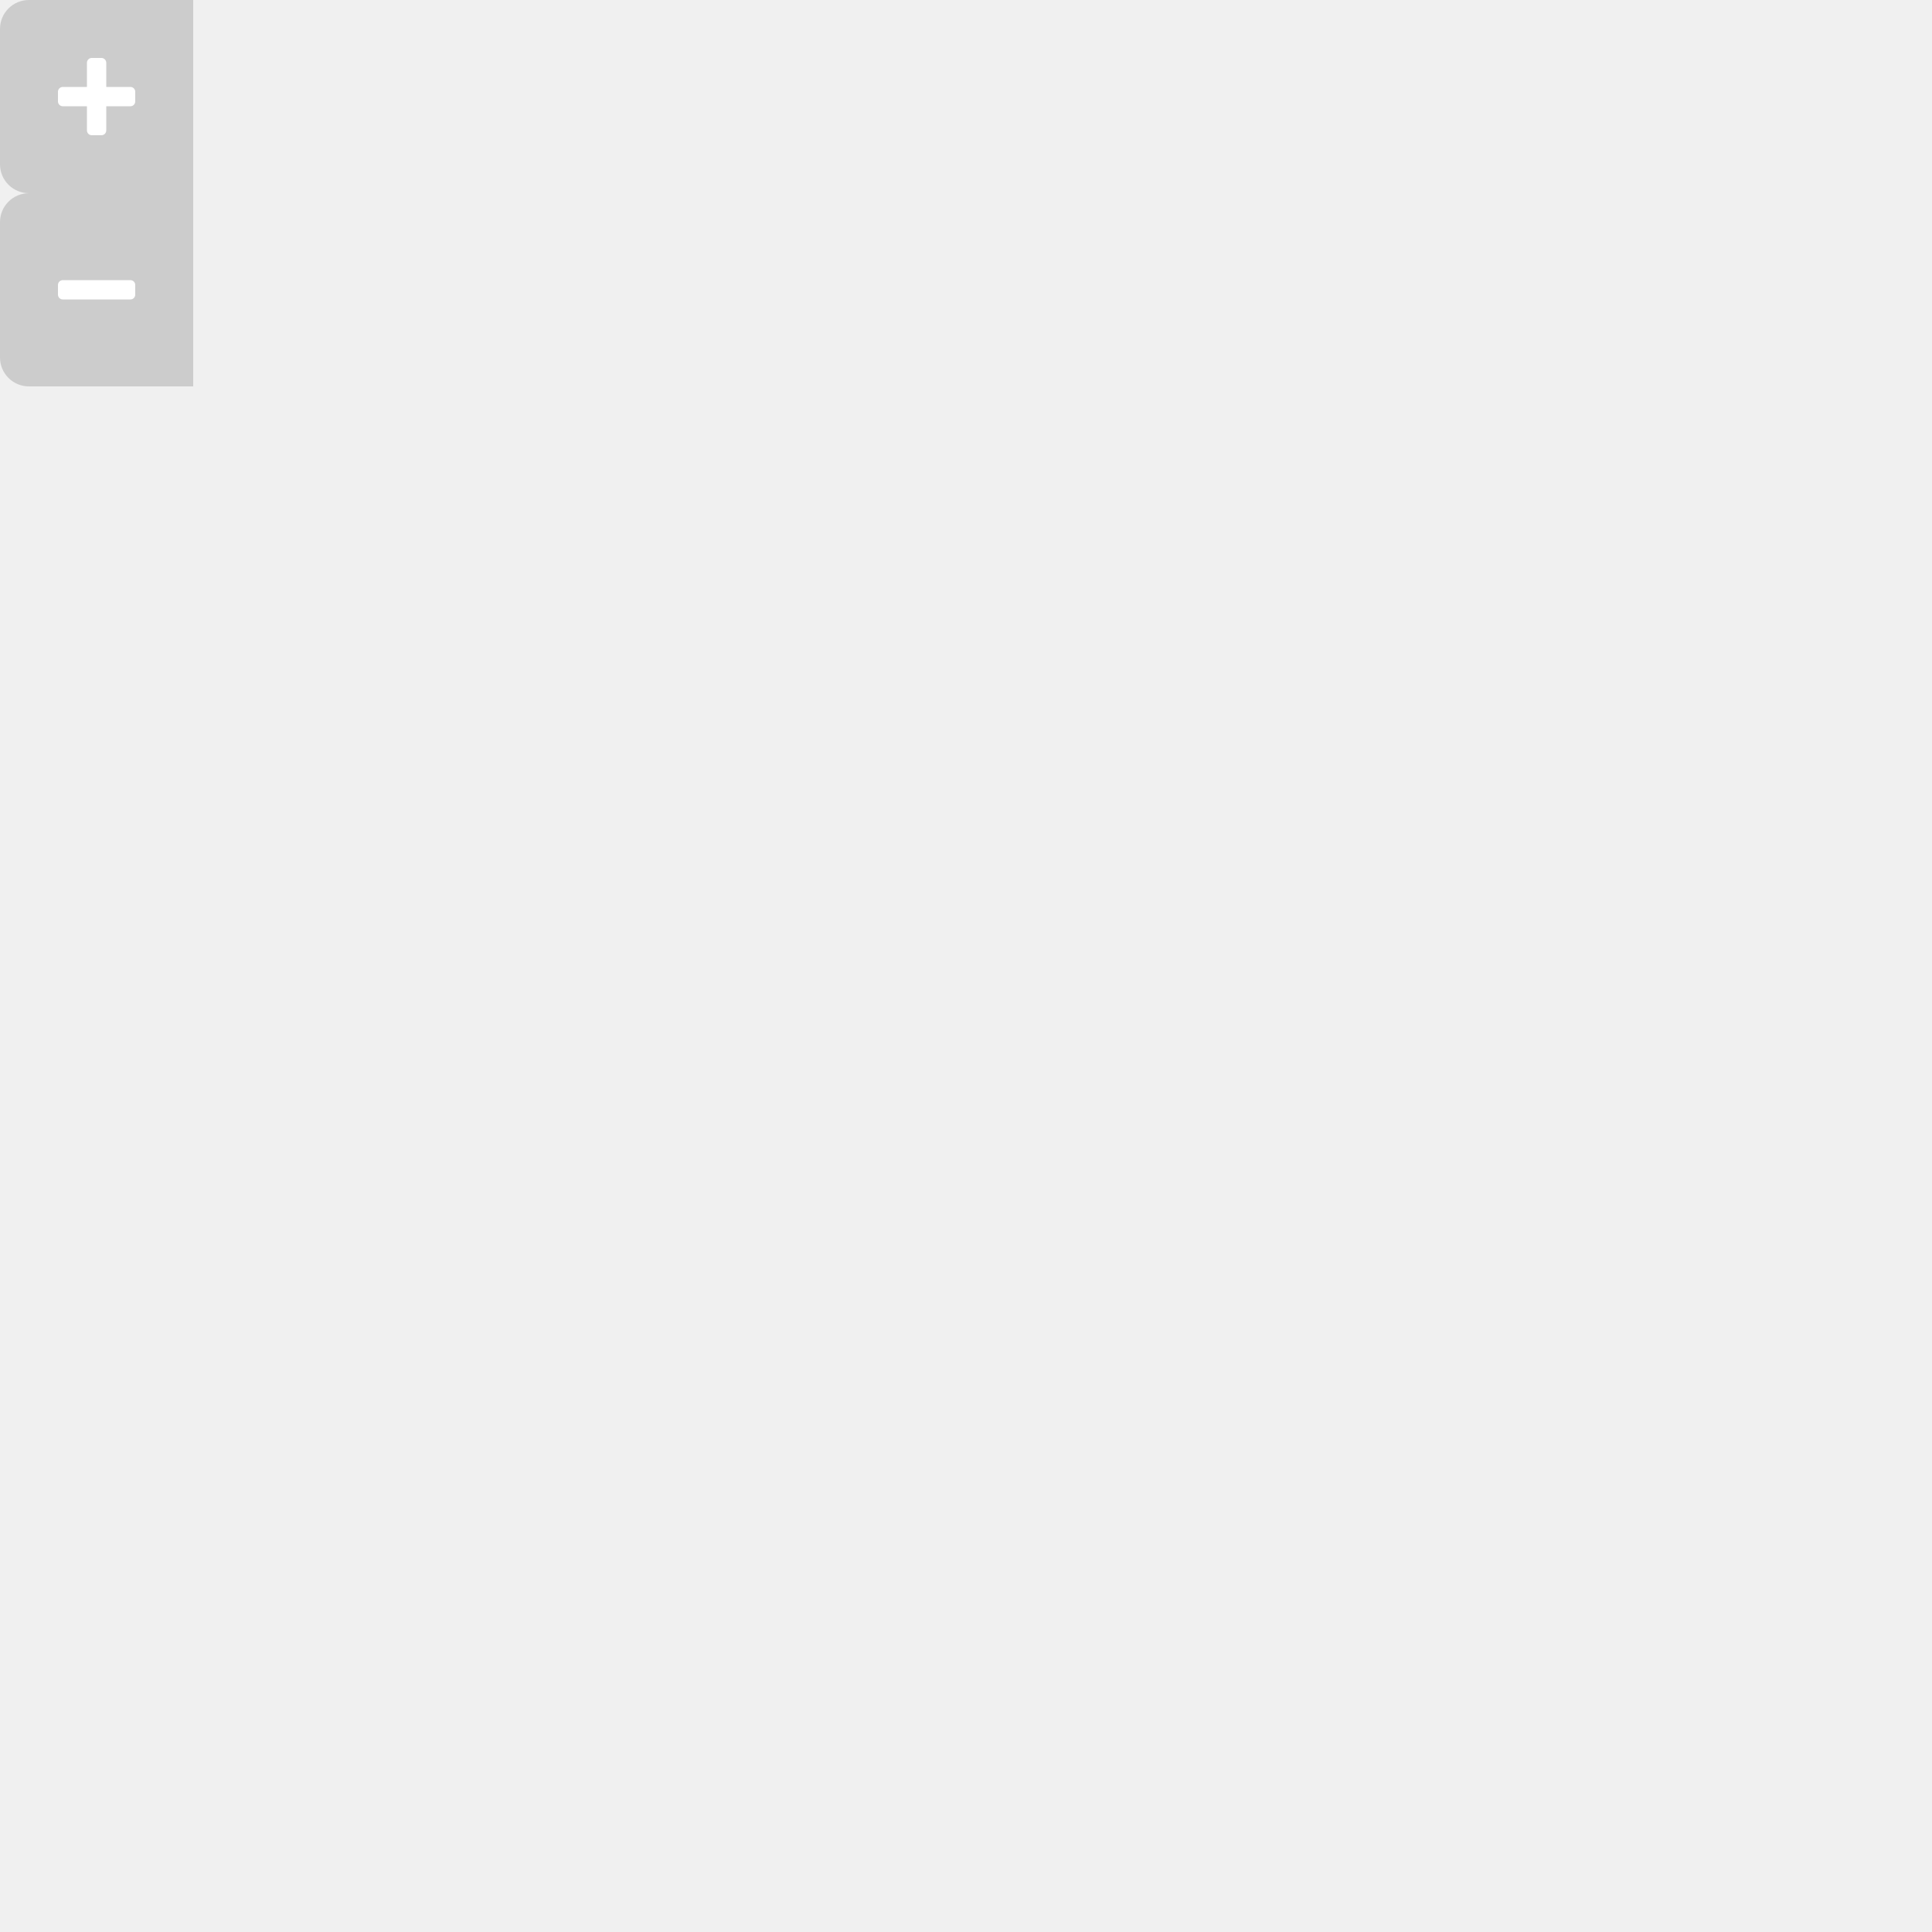
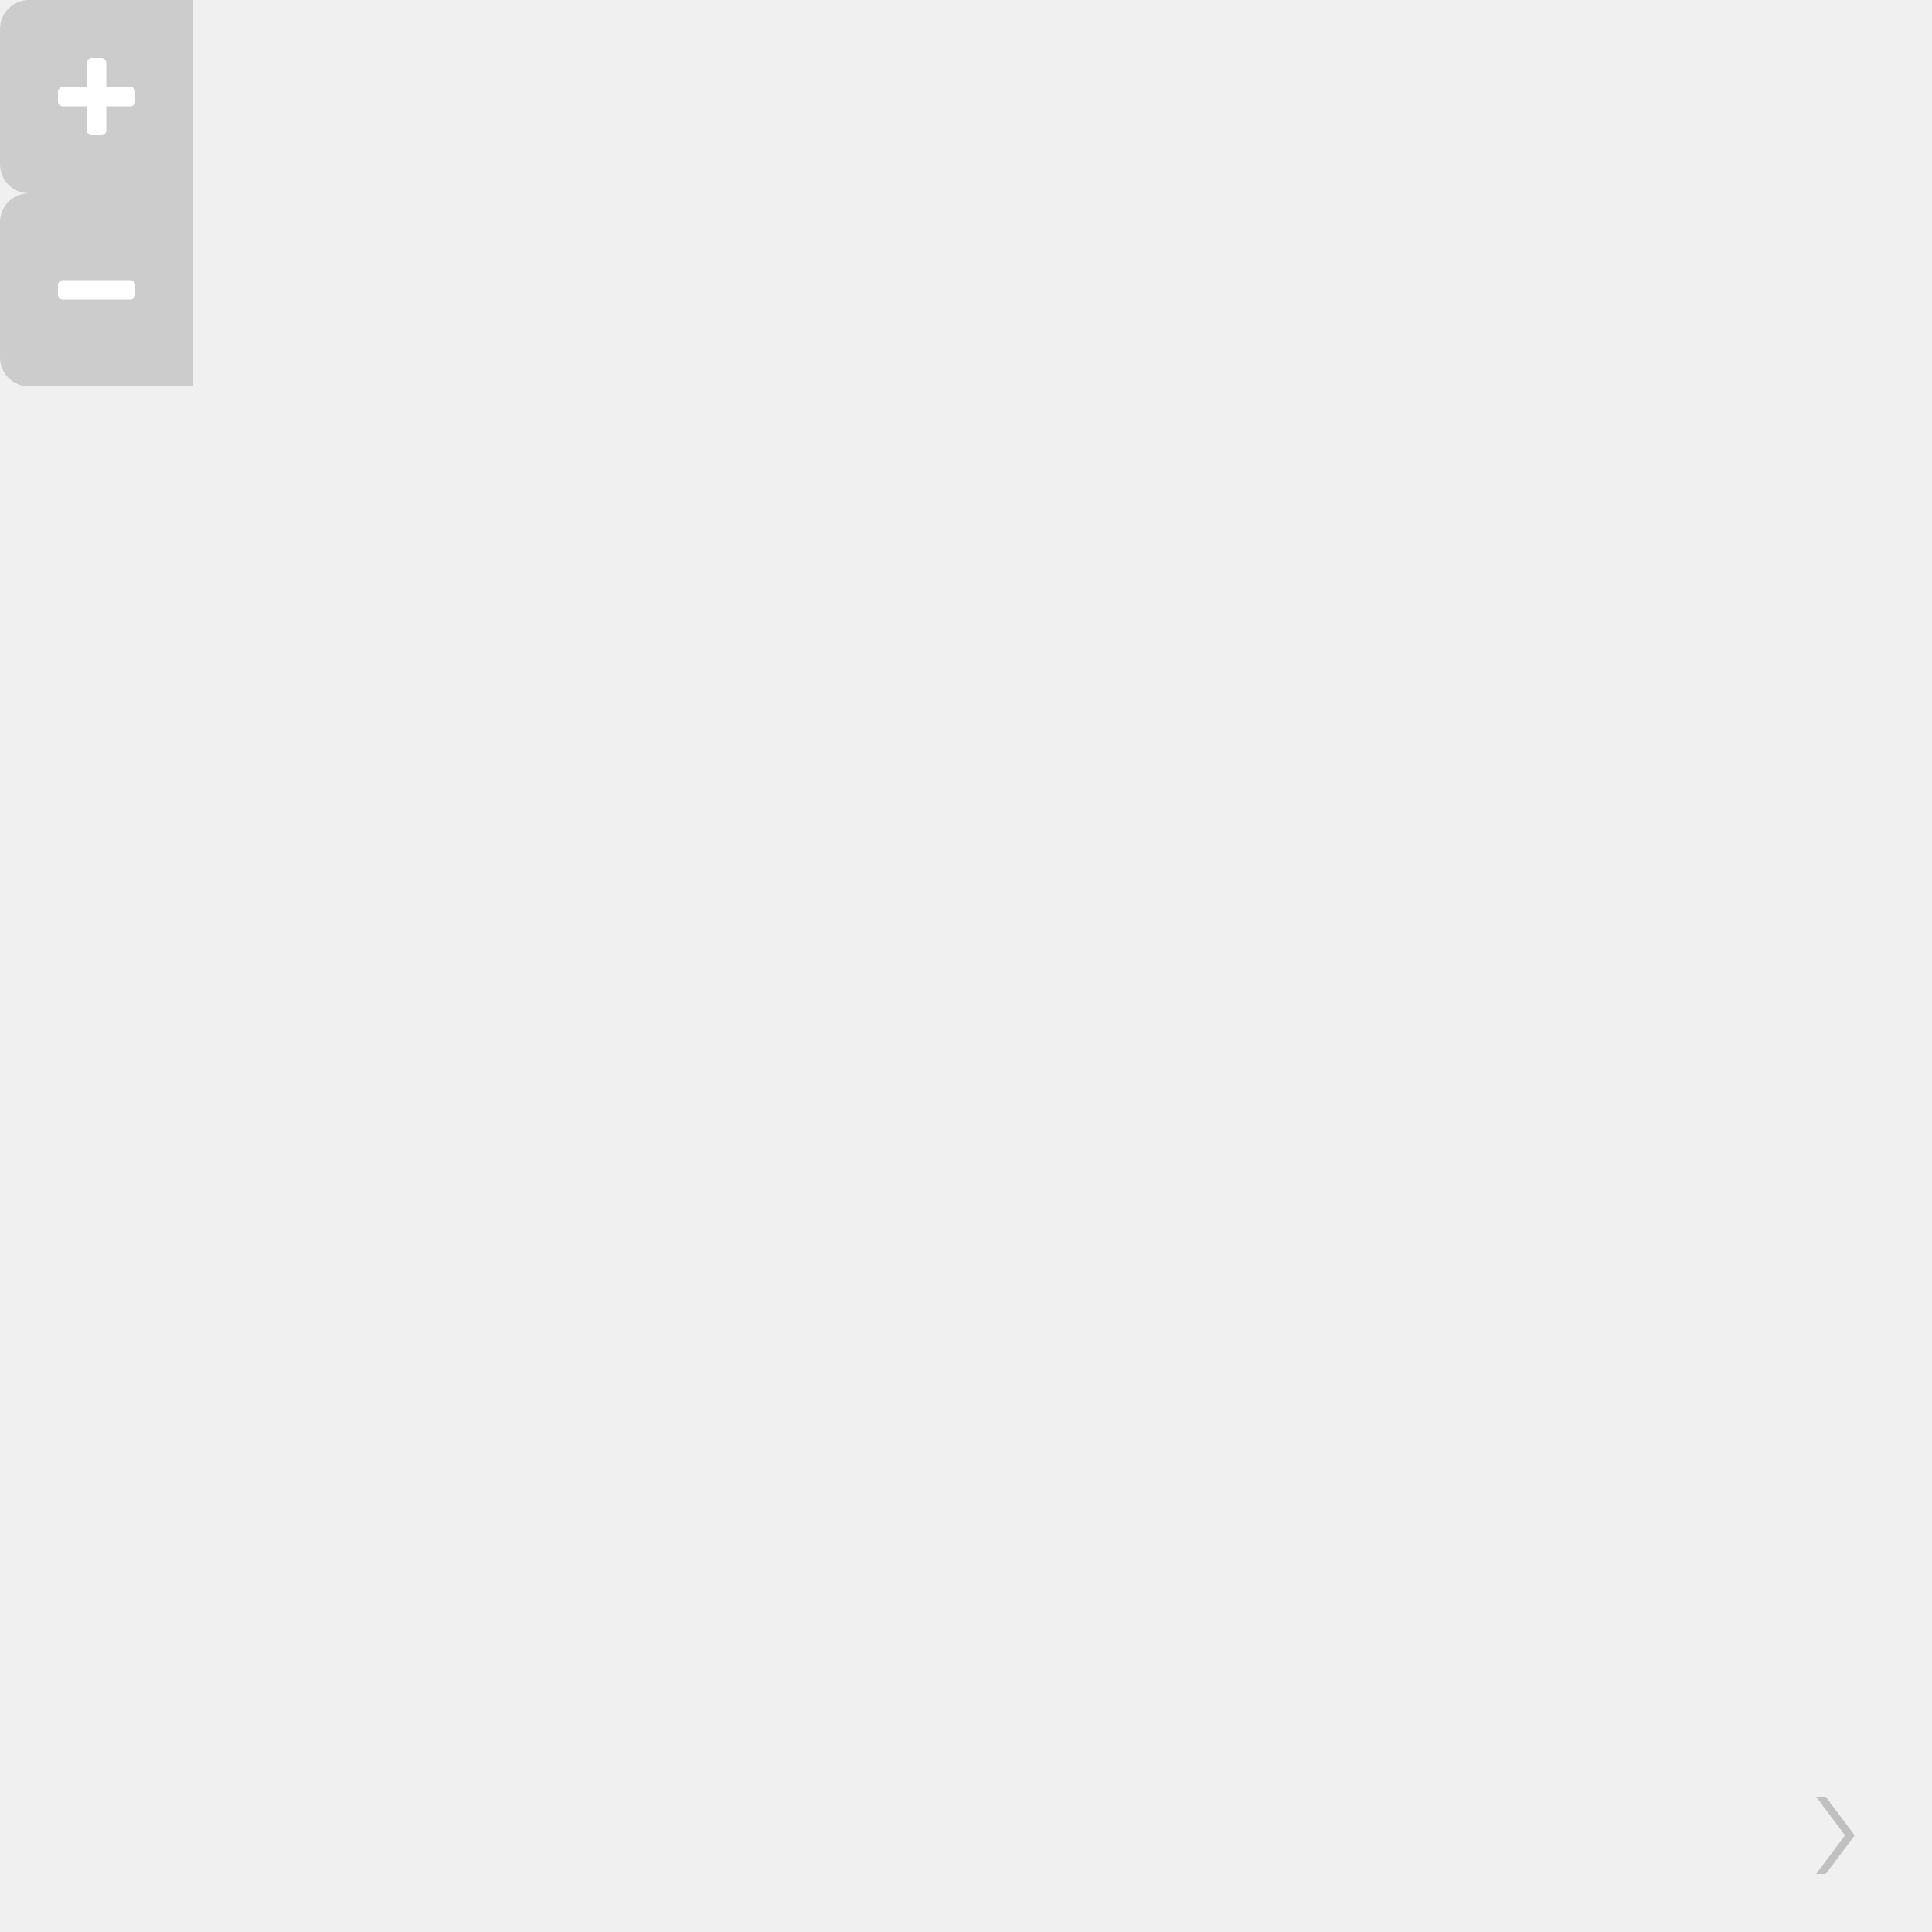
<svg xmlns="http://www.w3.org/2000/svg" width="200" height="200" id="svg3178" version="1.0">
  <defs id="defs3180">
    </defs>
  <g id="layer1">
    <path style="fill:#cccccc;fill-opacity:1;stroke:none;stroke-width:2;stroke-linecap:round;stroke-linejoin:miter;stroke-miterlimit:4;stroke-dasharray:none;stroke-dashoffset:0;stroke-opacity:1" d="M 3,0 C 1.338,0 -2.6111925e-18,1.338 0,3 L 0,17 C 0,18.662 1.338,20 3,20 L 20,20 L 20,0 L 3,0 z" id="rect3190" />
    <rect style="fill:#ffffff;fill-opacity:1;stroke:none;stroke-width:2;stroke-linecap:round;stroke-linejoin:miter;stroke-miterlimit:4;stroke-dasharray:none;stroke-dashoffset:0;stroke-opacity:1" id="rect3704" width="2" height="8" x="9" y="6" ry="0.5" />
    <rect y="-14" x="9" height="8" width="2" id="rect3706" style="fill:#ffffff;fill-opacity:1;stroke:none;stroke-width:2;stroke-linecap:round;stroke-linejoin:miter;stroke-miterlimit:4;stroke-dasharray:none;stroke-dashoffset:0;stroke-opacity:1" transform="matrix(0,1,-1,0,0,0)" ry="0.5" />
    <path id="path3715" d="M 3,20 C 1.338,20 -2.6111925e-18,21.338 0,23 L 0,37 C 0,38.662 1.338,40 3,40 L 20,40 L 20,20 L 3,20 z" style="fill:#cccccc;fill-opacity:1;stroke:none;stroke-width:2;stroke-linecap:round;stroke-linejoin:miter;stroke-miterlimit:4;stroke-dasharray:none;stroke-dashoffset:0;stroke-opacity:1" />
    <rect ry="0.5" transform="matrix(0,1,-1,0,0,0)" style="fill:#ffffff;fill-opacity:1;stroke:none;stroke-width:2;stroke-linecap:round;stroke-linejoin:miter;stroke-miterlimit:4;stroke-dasharray:none;stroke-dashoffset:0;stroke-opacity:1" id="rect3719" width="2" height="8" x="29" y="-14" />
+     <path style="opacity:1;fill:#c0c0c0;fill-opacity:1;stroke:none;stroke-width:2;stroke-linecap:round;stroke-linejoin:miter;stroke-miterlimit:4;stroke-dasharray:none;stroke-dashoffset:0;stroke-opacity:1" d="M 188,186 L 189,186 L 192,190 L 189,194 L 188,194 L 191,190" id="path2385" />
  </g>
</svg>
